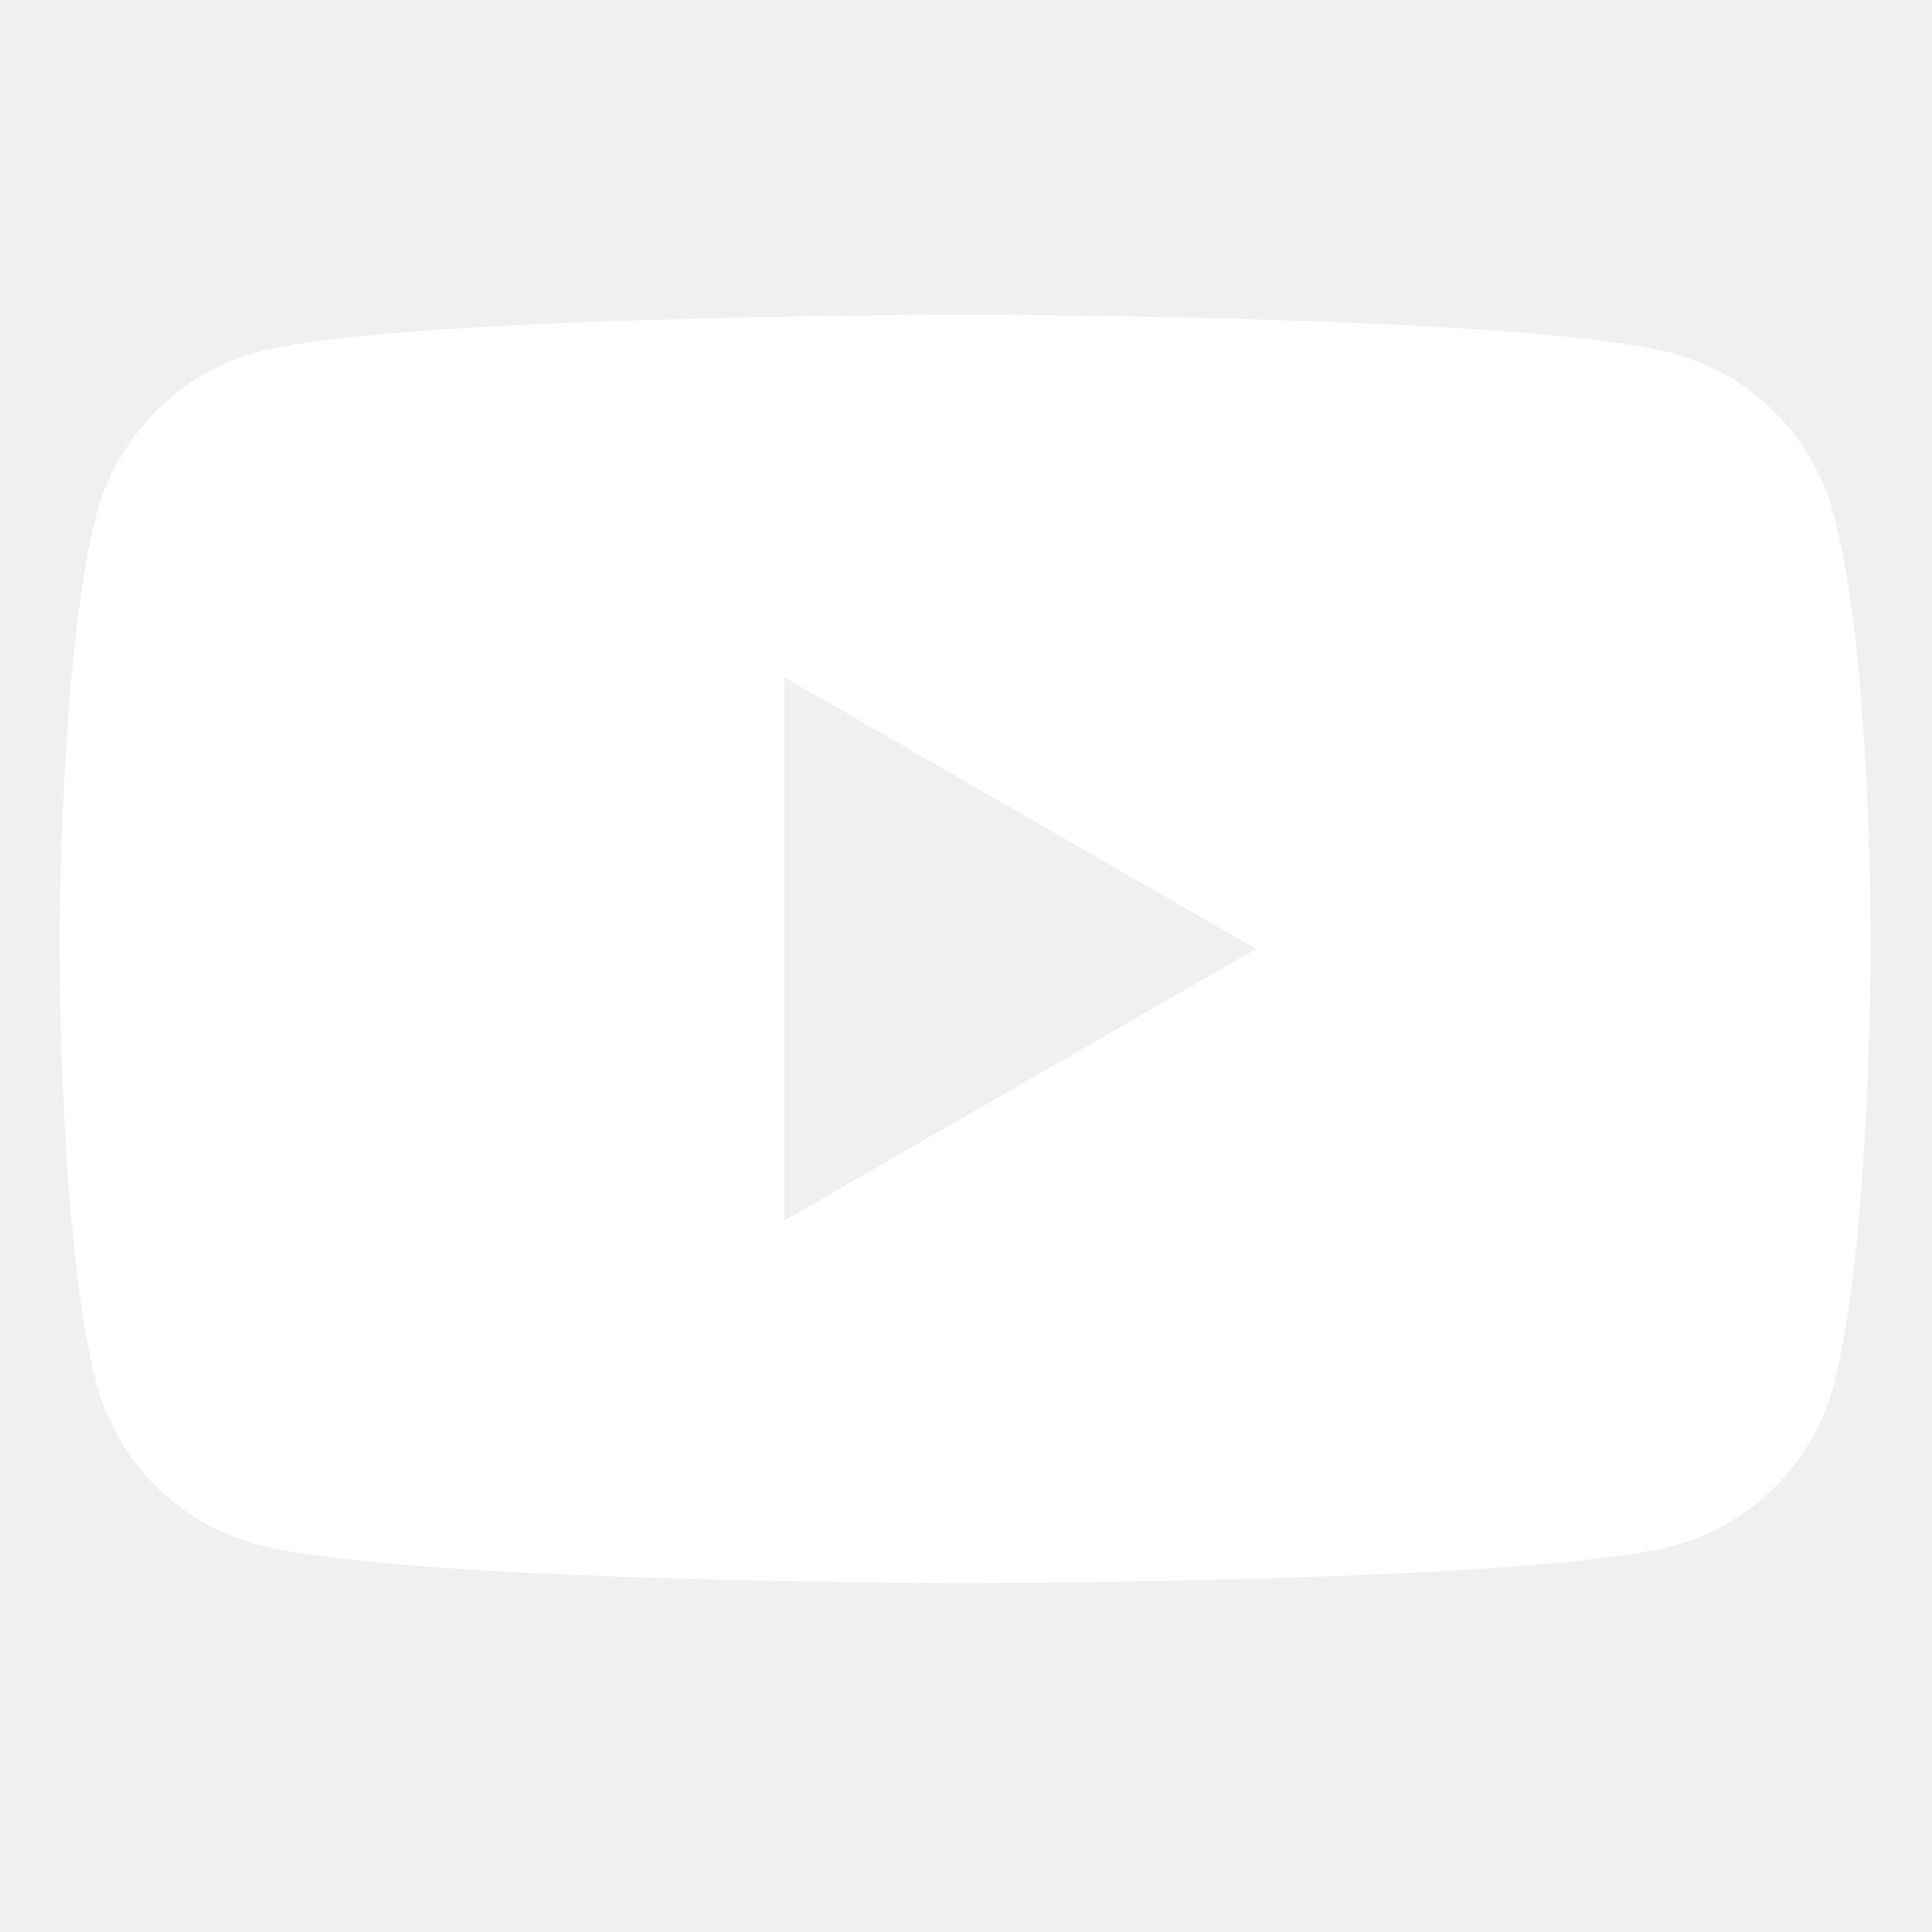
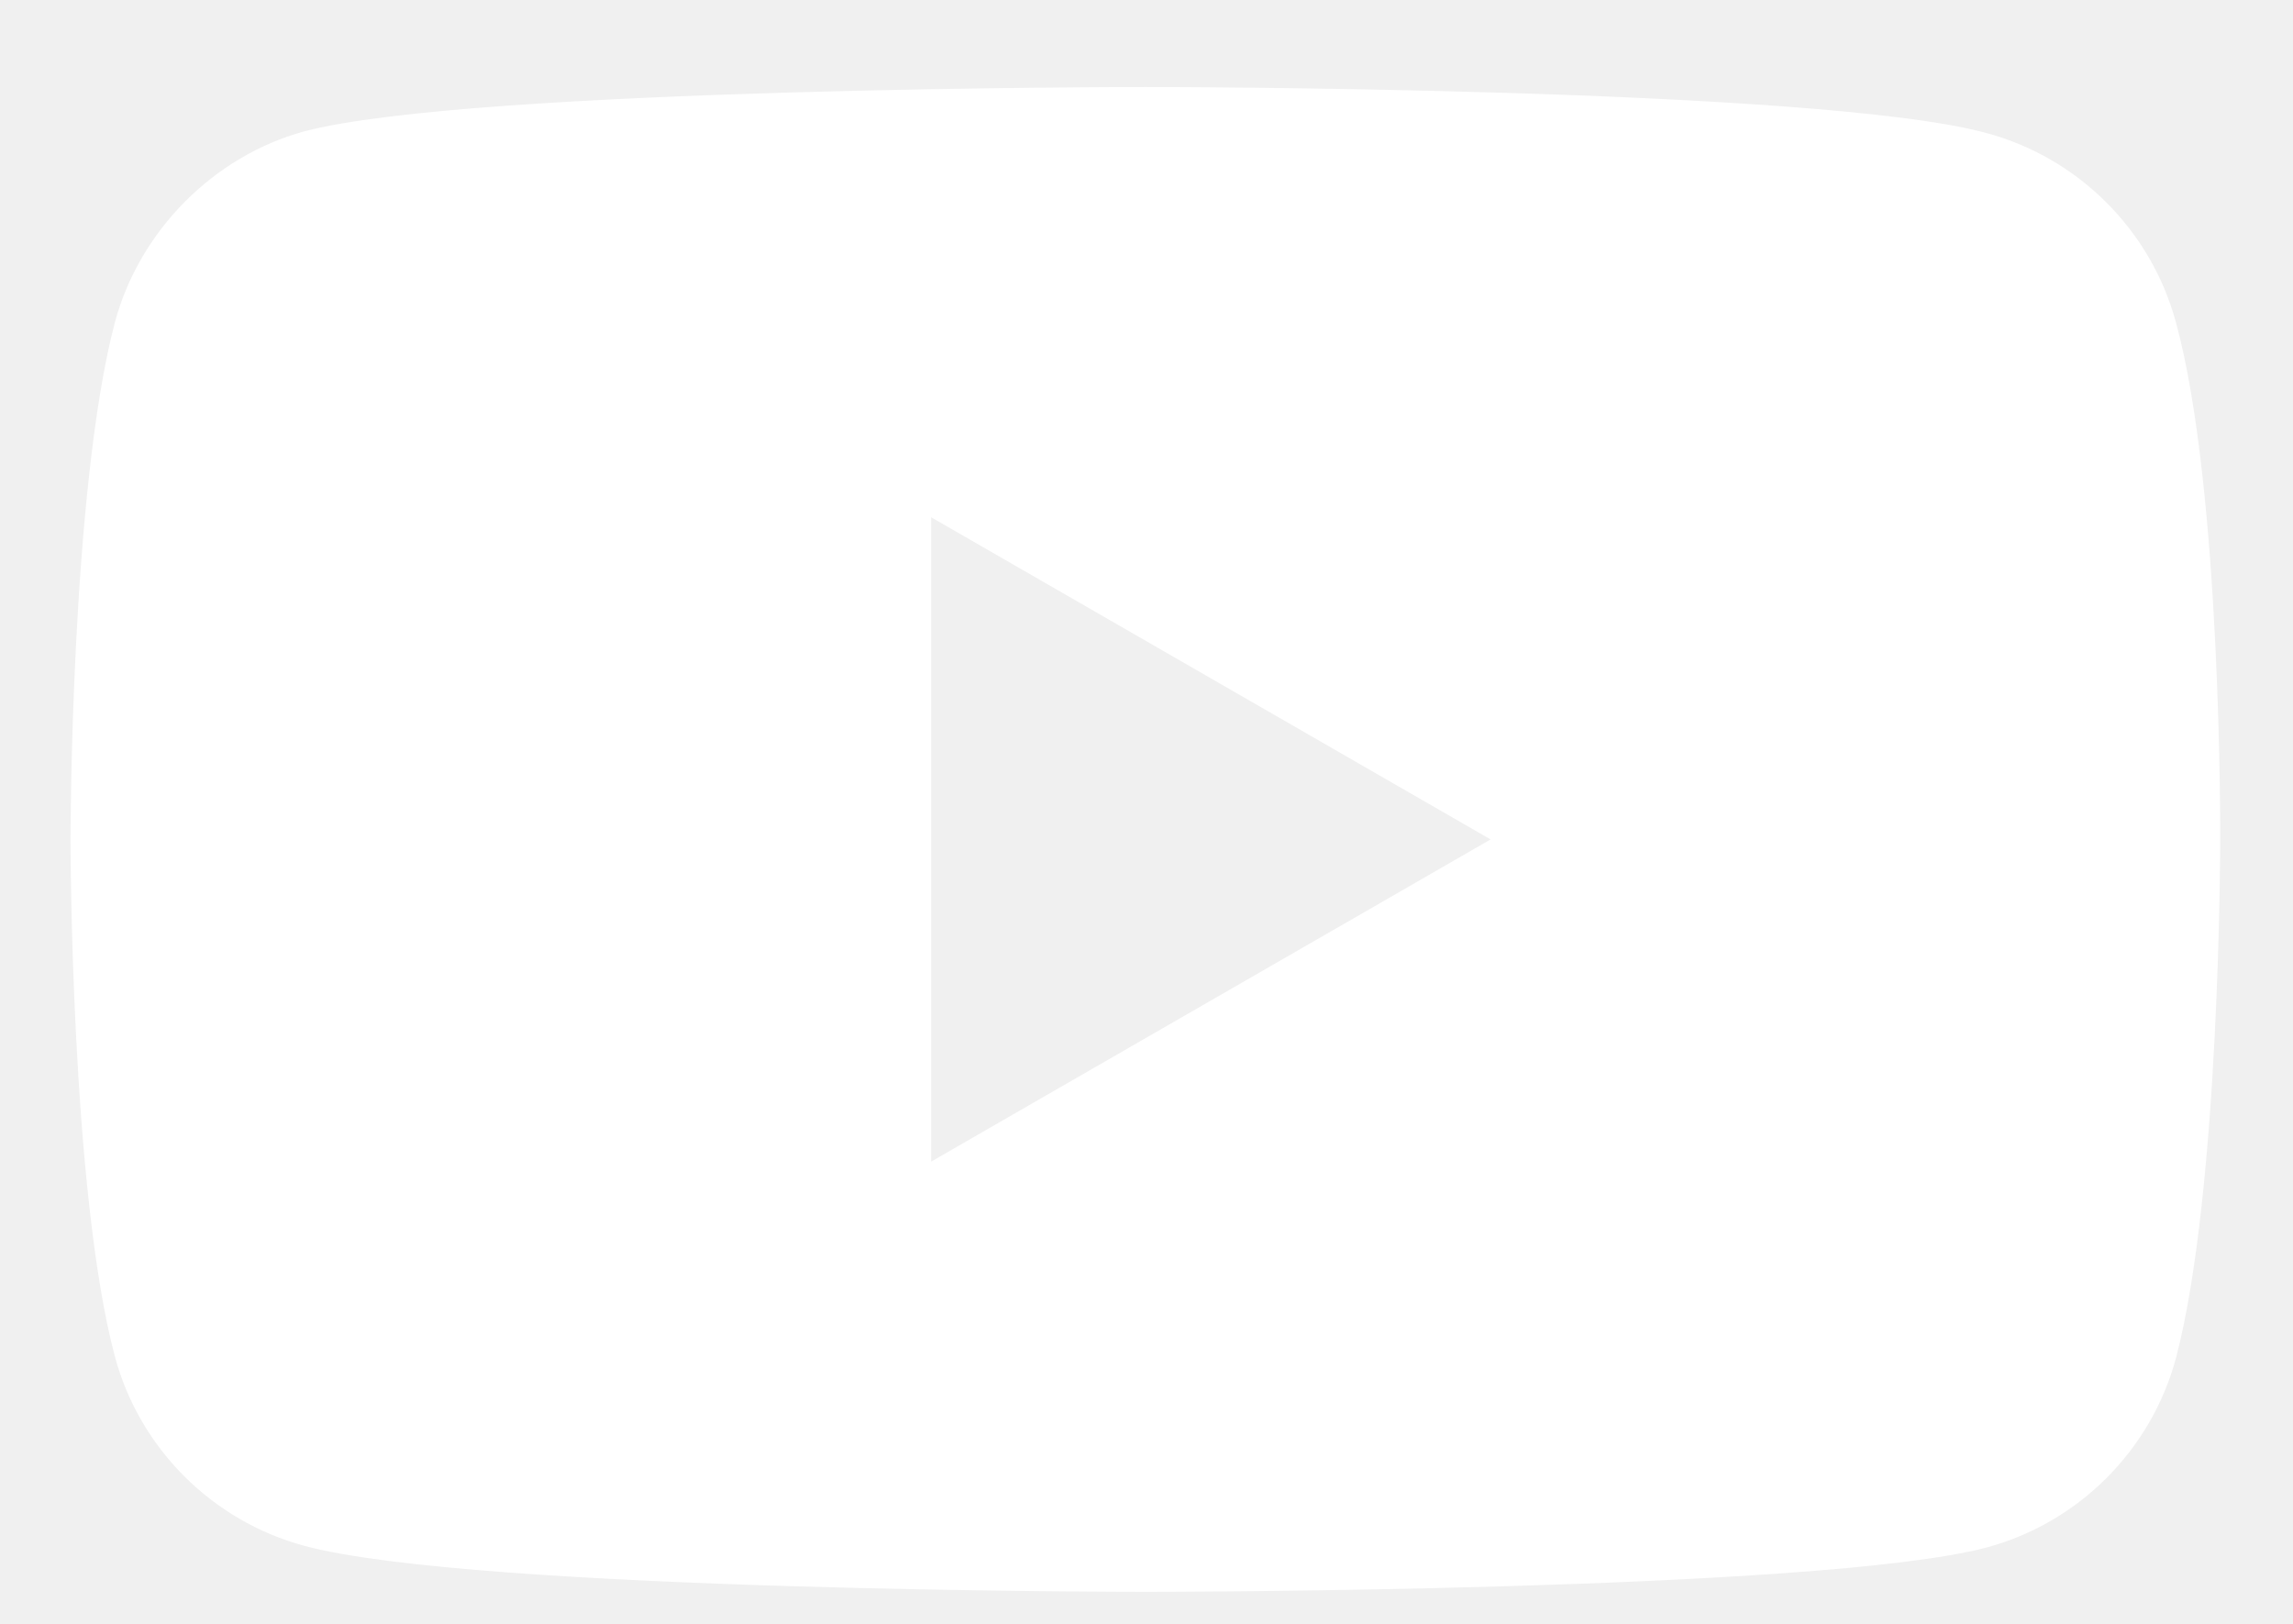
- <svg xmlns="http://www.w3.org/2000/svg" width="24" height="24" viewBox="0 0 24 24" fill="none">
-   <path d="M22.775 6.376C22.515 5.412 21.755 4.652 20.792 4.393C19.031 3.911 11.988 3.911 11.988 3.911C11.988 3.911 4.945 3.911 3.185 4.375C2.239 4.634 1.461 5.412 1.202 6.376C0.738 8.137 0.738 11.788 0.738 11.788C0.738 11.788 0.738 15.457 1.202 17.2C1.461 18.163 2.221 18.923 3.185 19.183C4.964 19.665 11.988 19.665 11.988 19.665C11.988 19.665 19.031 19.665 20.792 19.201C21.756 18.942 22.515 18.182 22.775 17.218C23.238 15.457 23.238 11.806 23.238 11.806C23.238 11.806 23.257 8.137 22.775 6.376ZM9.746 15.161V8.415L15.602 11.788L9.746 15.161Z" fill="white" />
+ <svg xmlns="http://www.w3.org/2000/svg" width="24" height="17" viewBox="0 0 24 17" fill="none">
+   <path d="M22.775 3.376C22.515 2.412 21.755 1.652 20.792 1.393C19.031 0.911 11.988 0.911 11.988 0.911C11.988 0.911 4.945 0.911 3.185 1.375C2.239 1.634 1.461 2.412 1.202 3.376C0.738 5.137 0.738 8.788 0.738 8.788C0.738 8.788 0.738 12.457 1.202 14.2C1.461 15.164 2.221 15.923 3.185 16.183C4.964 16.665 11.988 16.665 11.988 16.665C11.988 16.665 19.031 16.665 20.792 16.201C21.756 15.942 22.515 15.182 22.775 14.218C23.238 12.457 23.238 8.806 23.238 8.806C23.238 8.806 23.257 5.137 22.775 3.376ZM9.746 12.161V5.415L15.602 8.788L9.746 12.161Z" fill="white" />
</svg>
